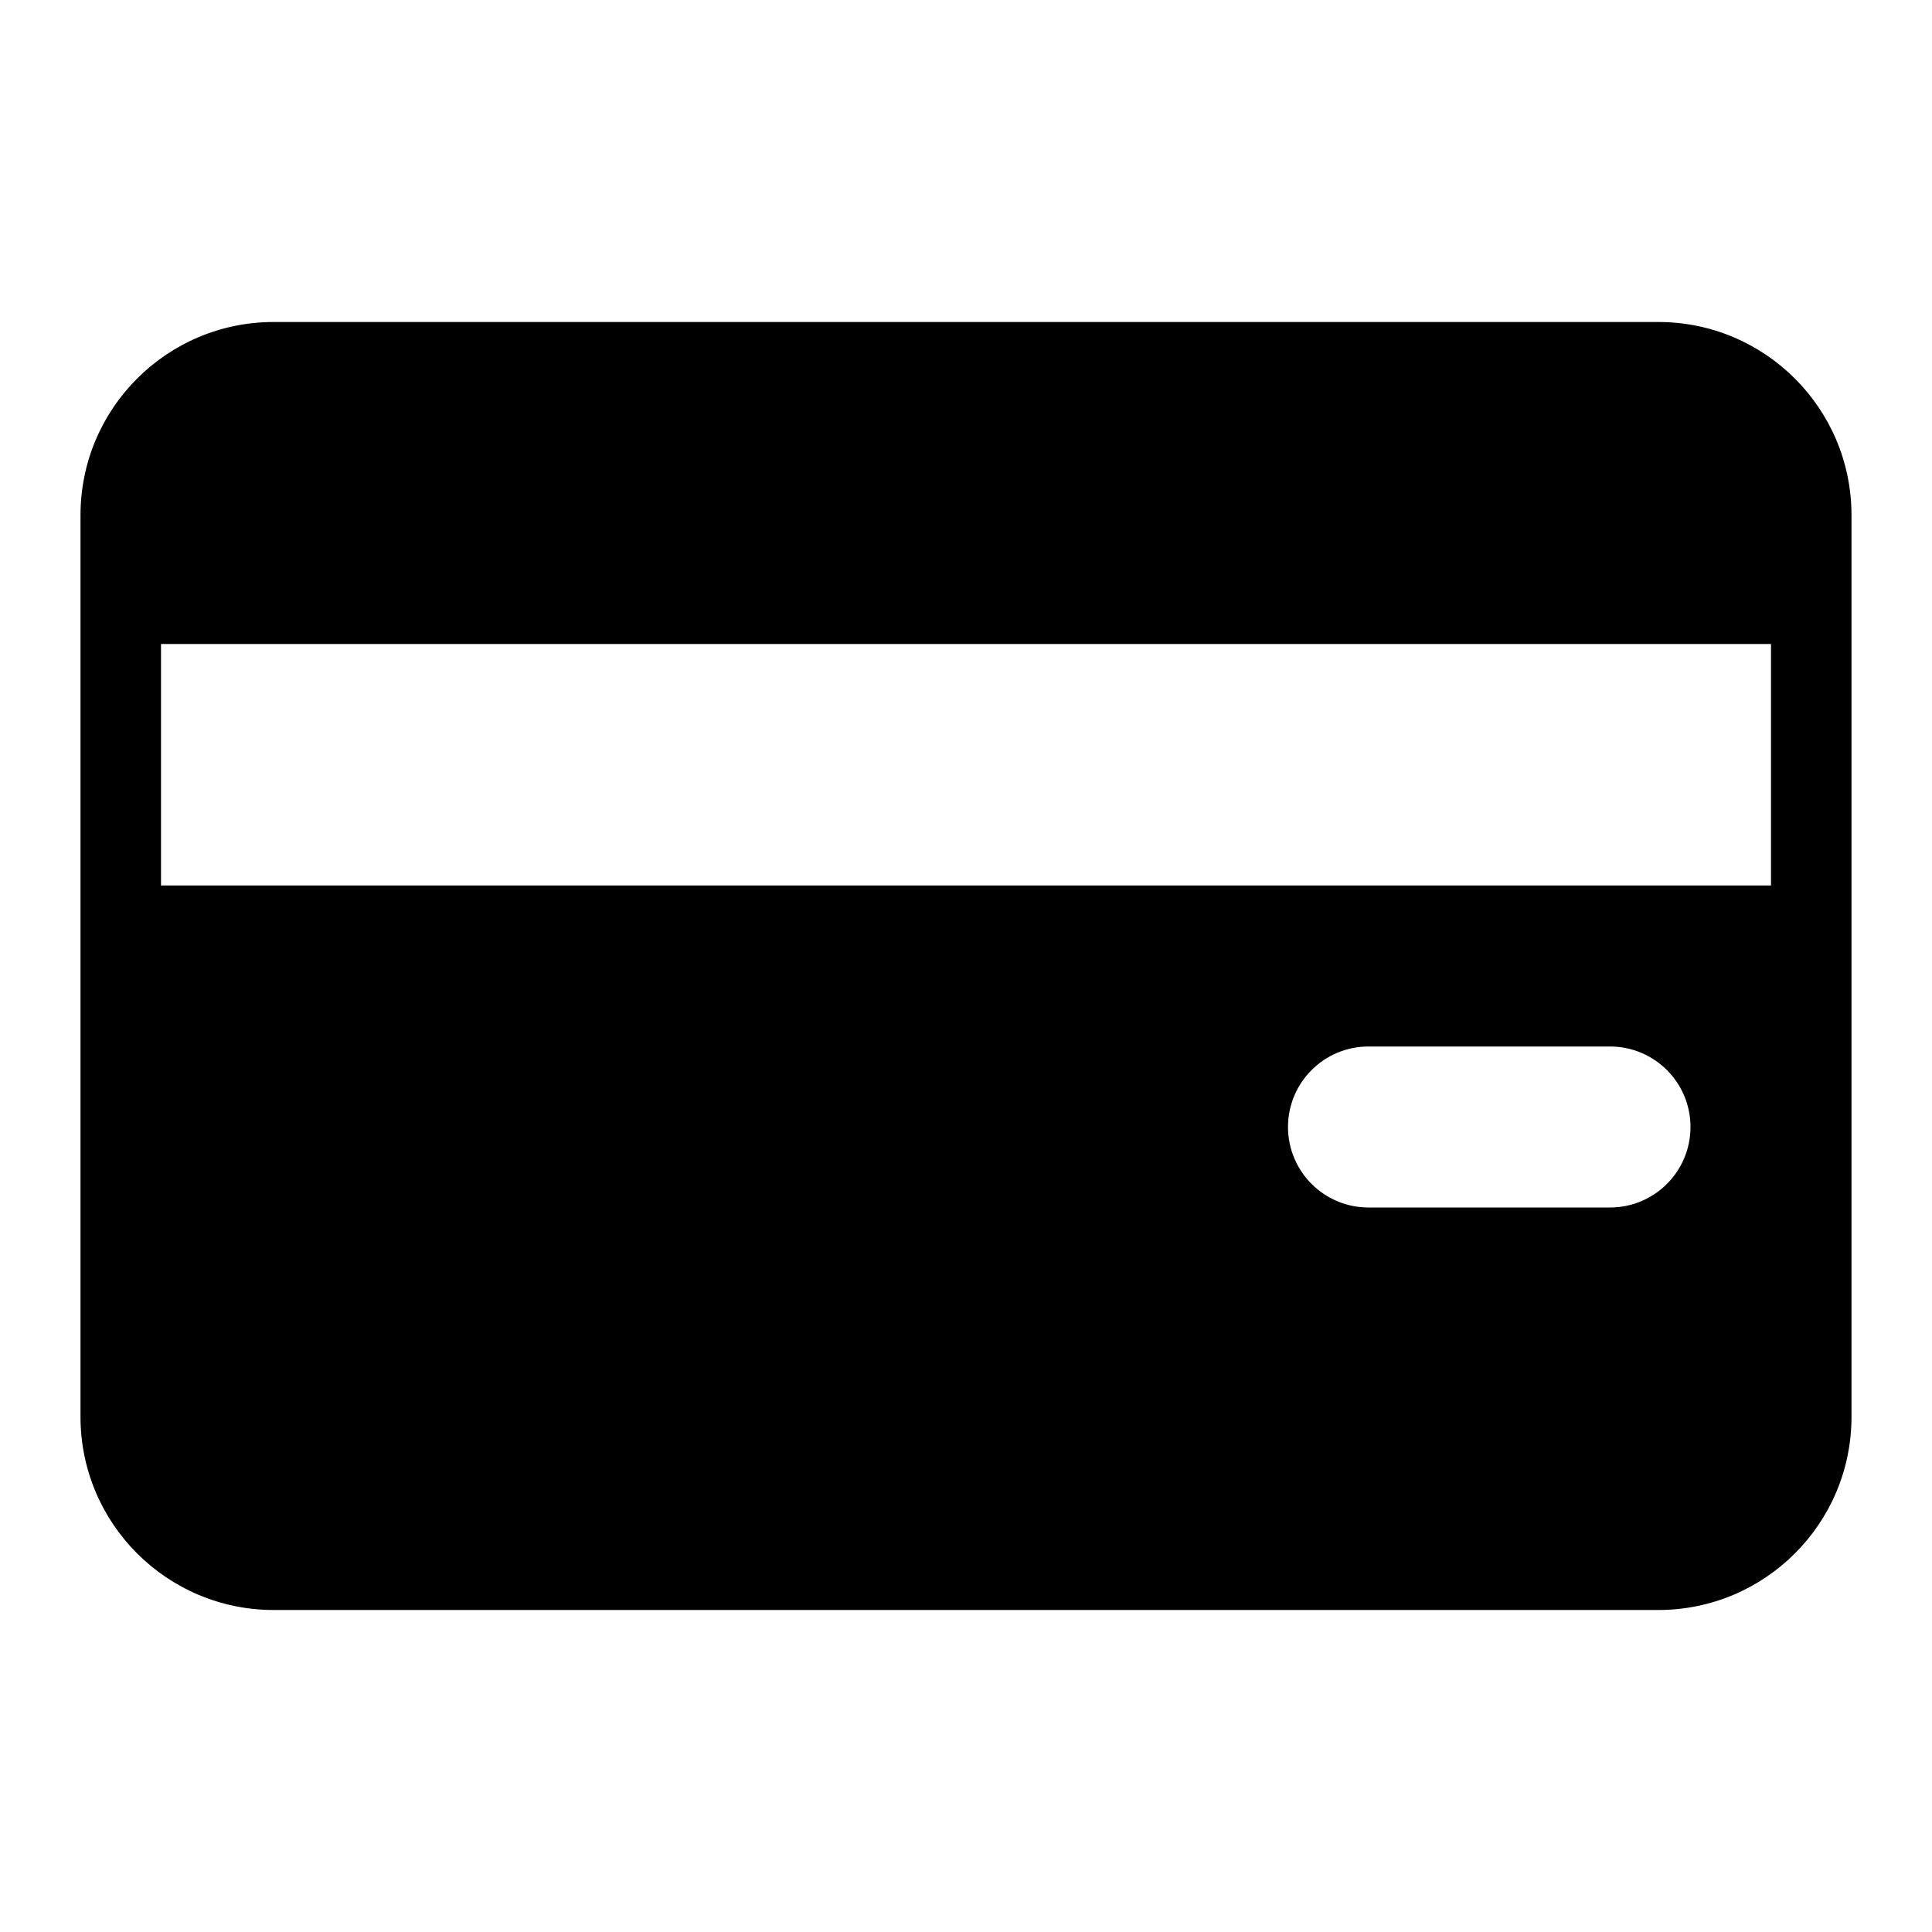
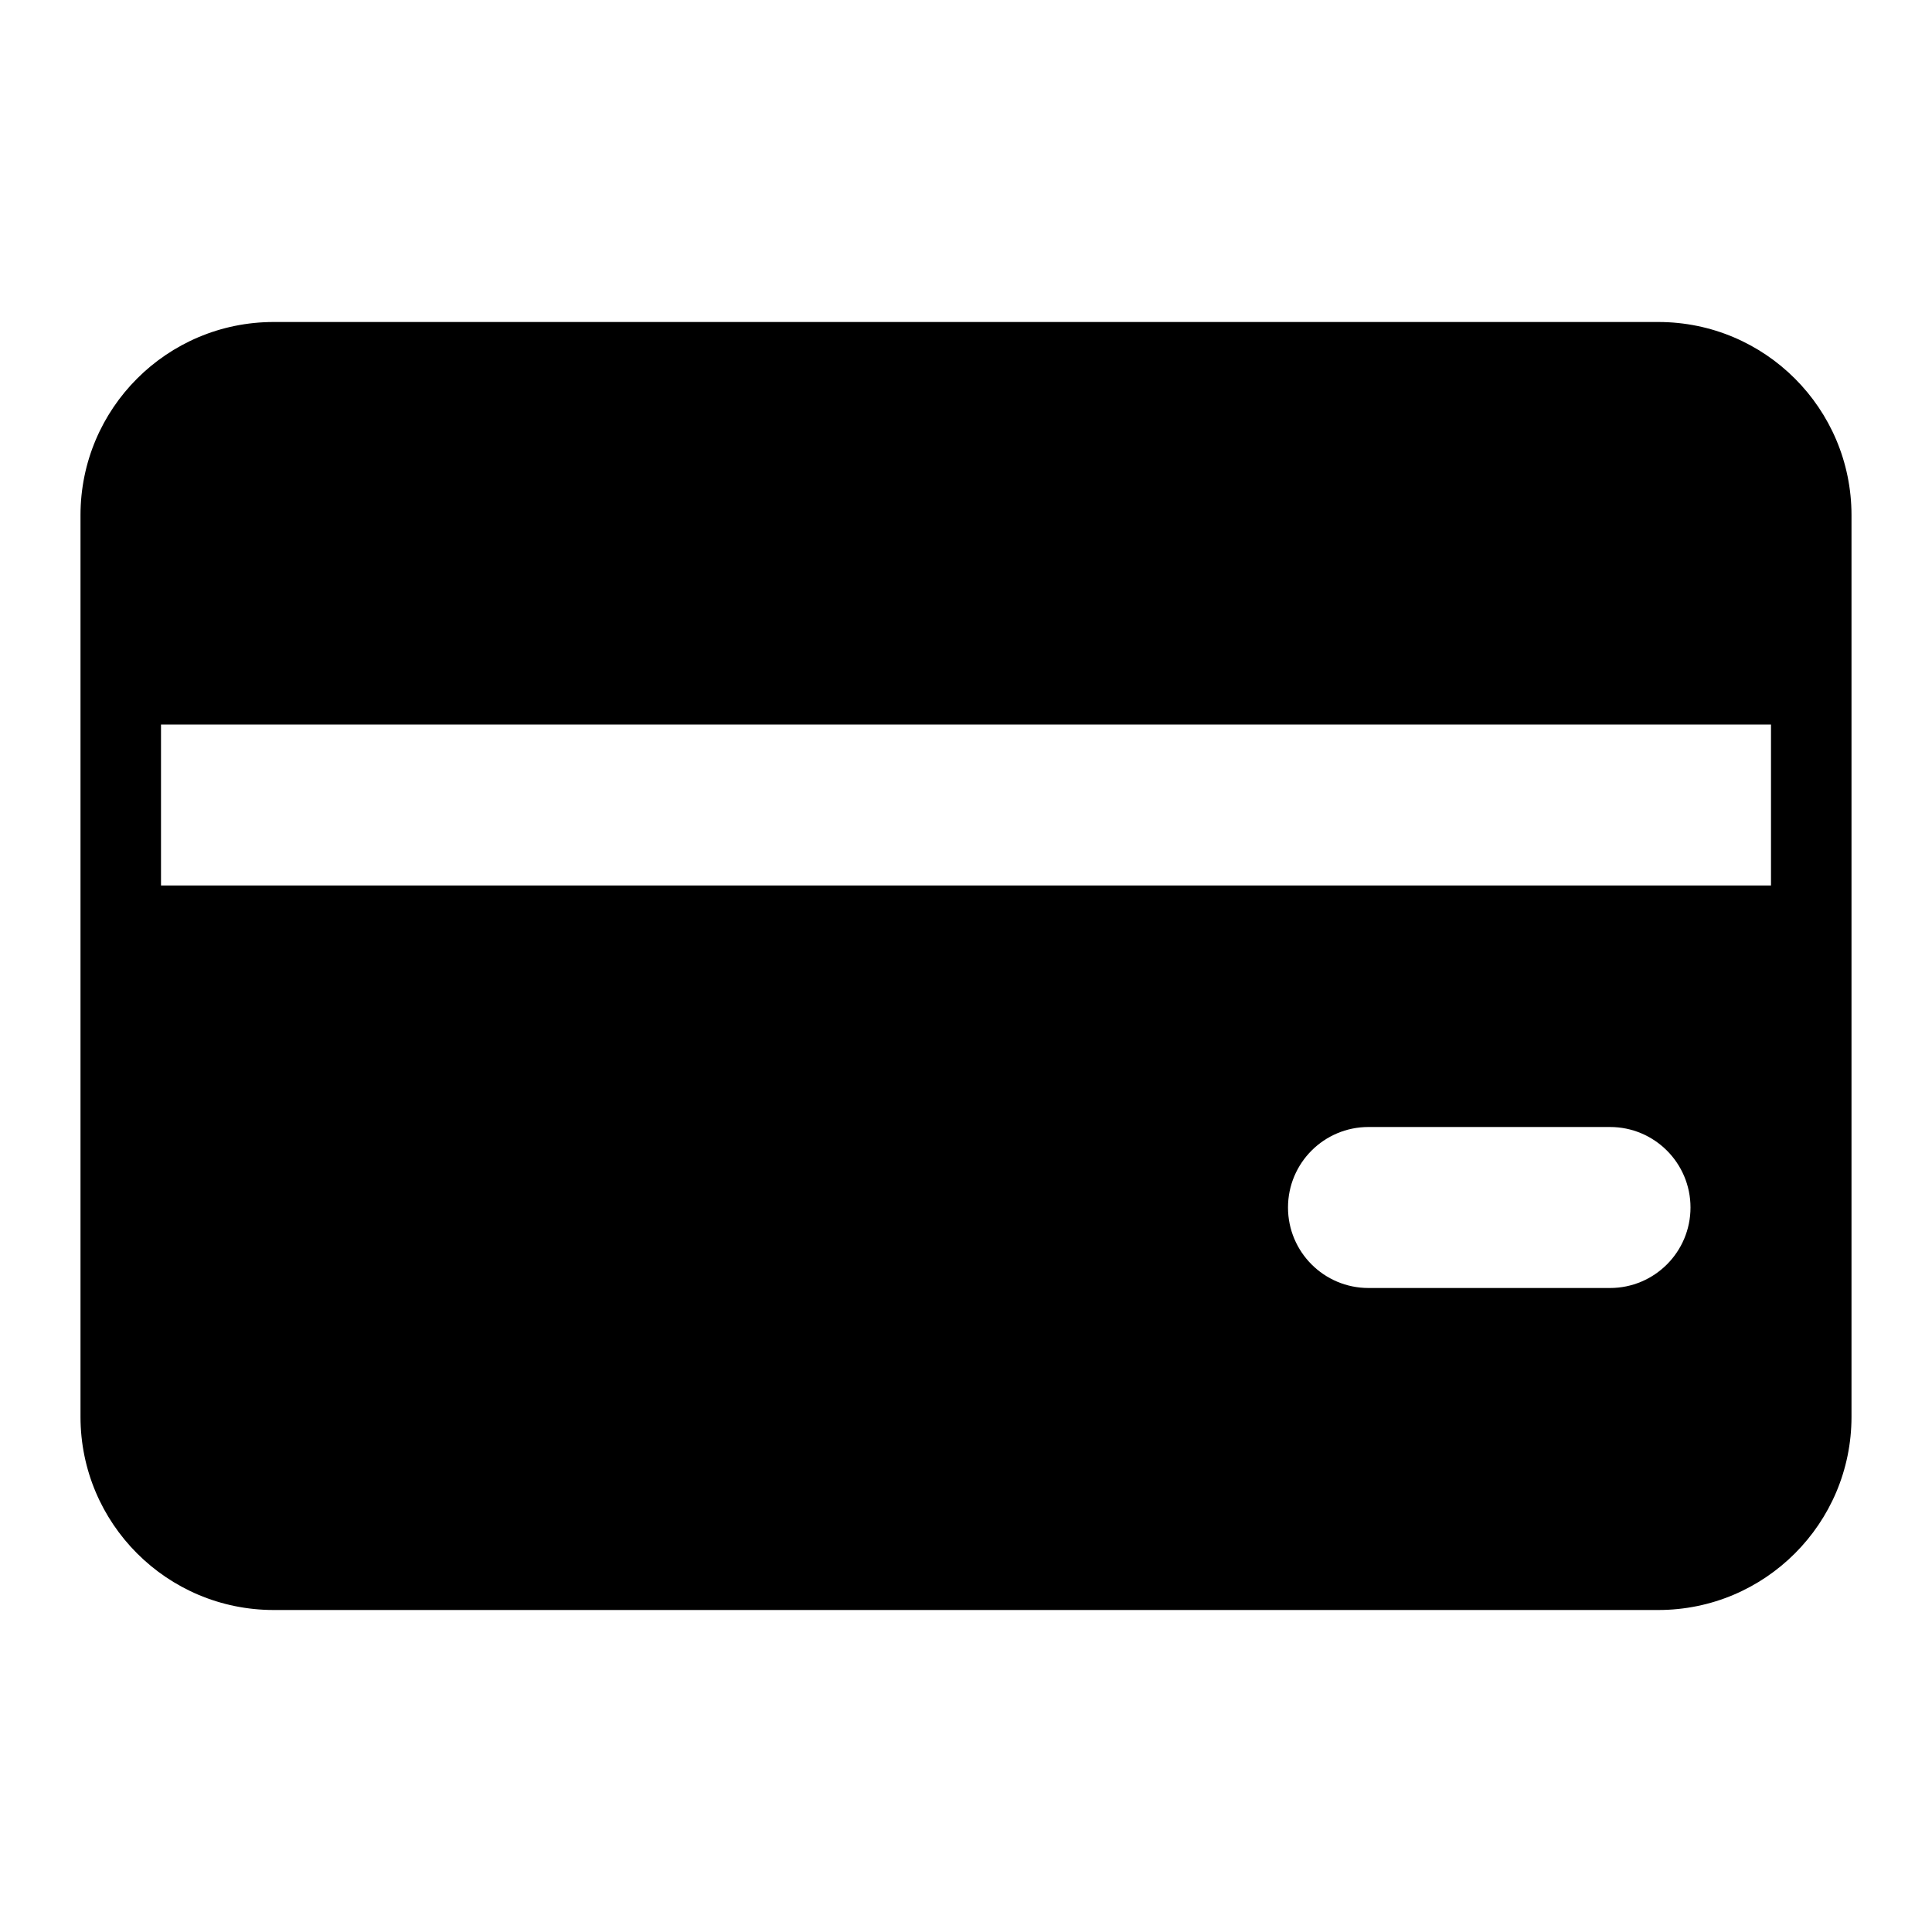
<svg xmlns="http://www.w3.org/2000/svg" width="24" height="24" fill="none" viewBox="0 0 24 24">
-   <path fill="#000" fill-rule="evenodd" d="M3.4 4h17.2A2.4 2.4 0 0 1 23 6.4v11.2a2.4 2.4 0 0 1-2.4 2.4H3.4A2.4 2.4 0 0 1 1 17.6V6.4A2.4 2.4 0 0 1 3.4 4M22 8H2v3h20zm-6 6a1 1 0 0 1 1-1h3a1 1 0 1 1 0 2h-3a1 1 0 0 1-1-1" clip-rule="evenodd" />
+   <path fill="#000" fill-rule="evenodd" d="M3.4 4h17.2A2.4 2.4 0 0 1 23 6.4v11.2a2.4 2.4 0 0 1-2.4 2.4H3.4A2.4 2.4 0 0 1 1 17.6V6.4A2.4 2.4 0 0 1 3.4 4M22 9H2v2h20zm-6 6a1 1 0 0 1 1-1h3a1 1 0 1 1 0 2h-3a1 1 0 0 1-1-1" clip-rule="evenodd" />
</svg>
